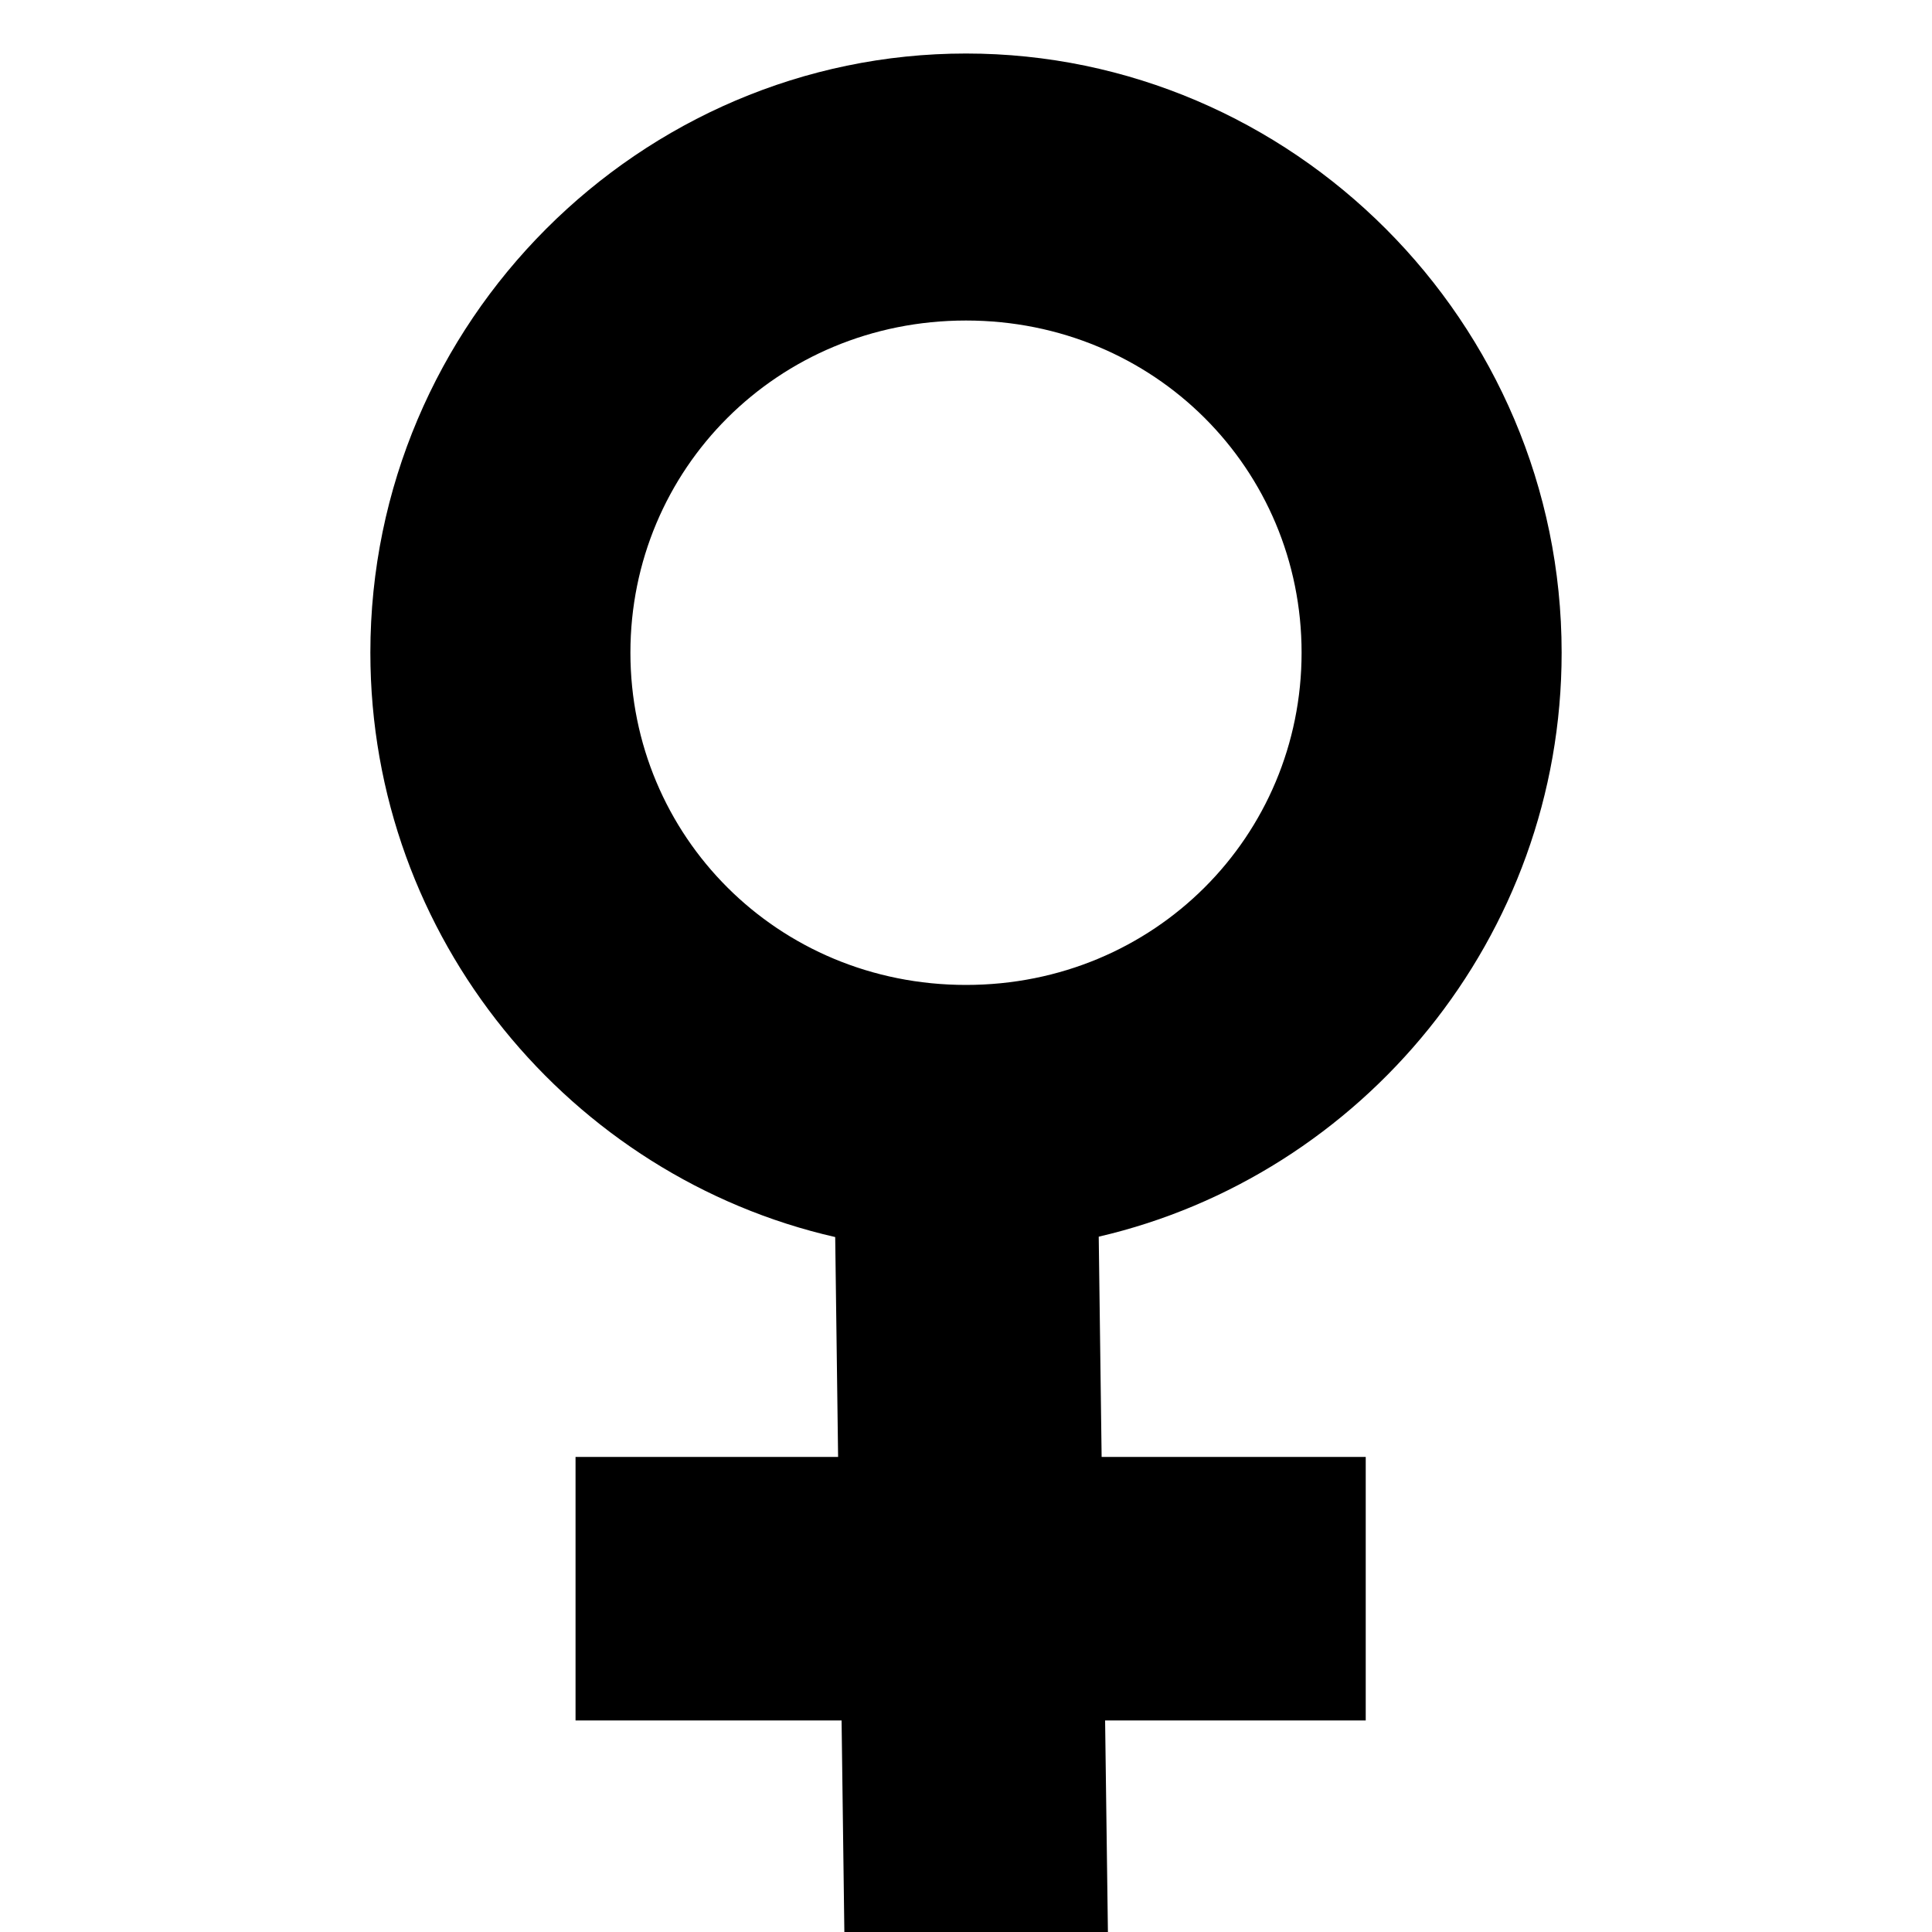
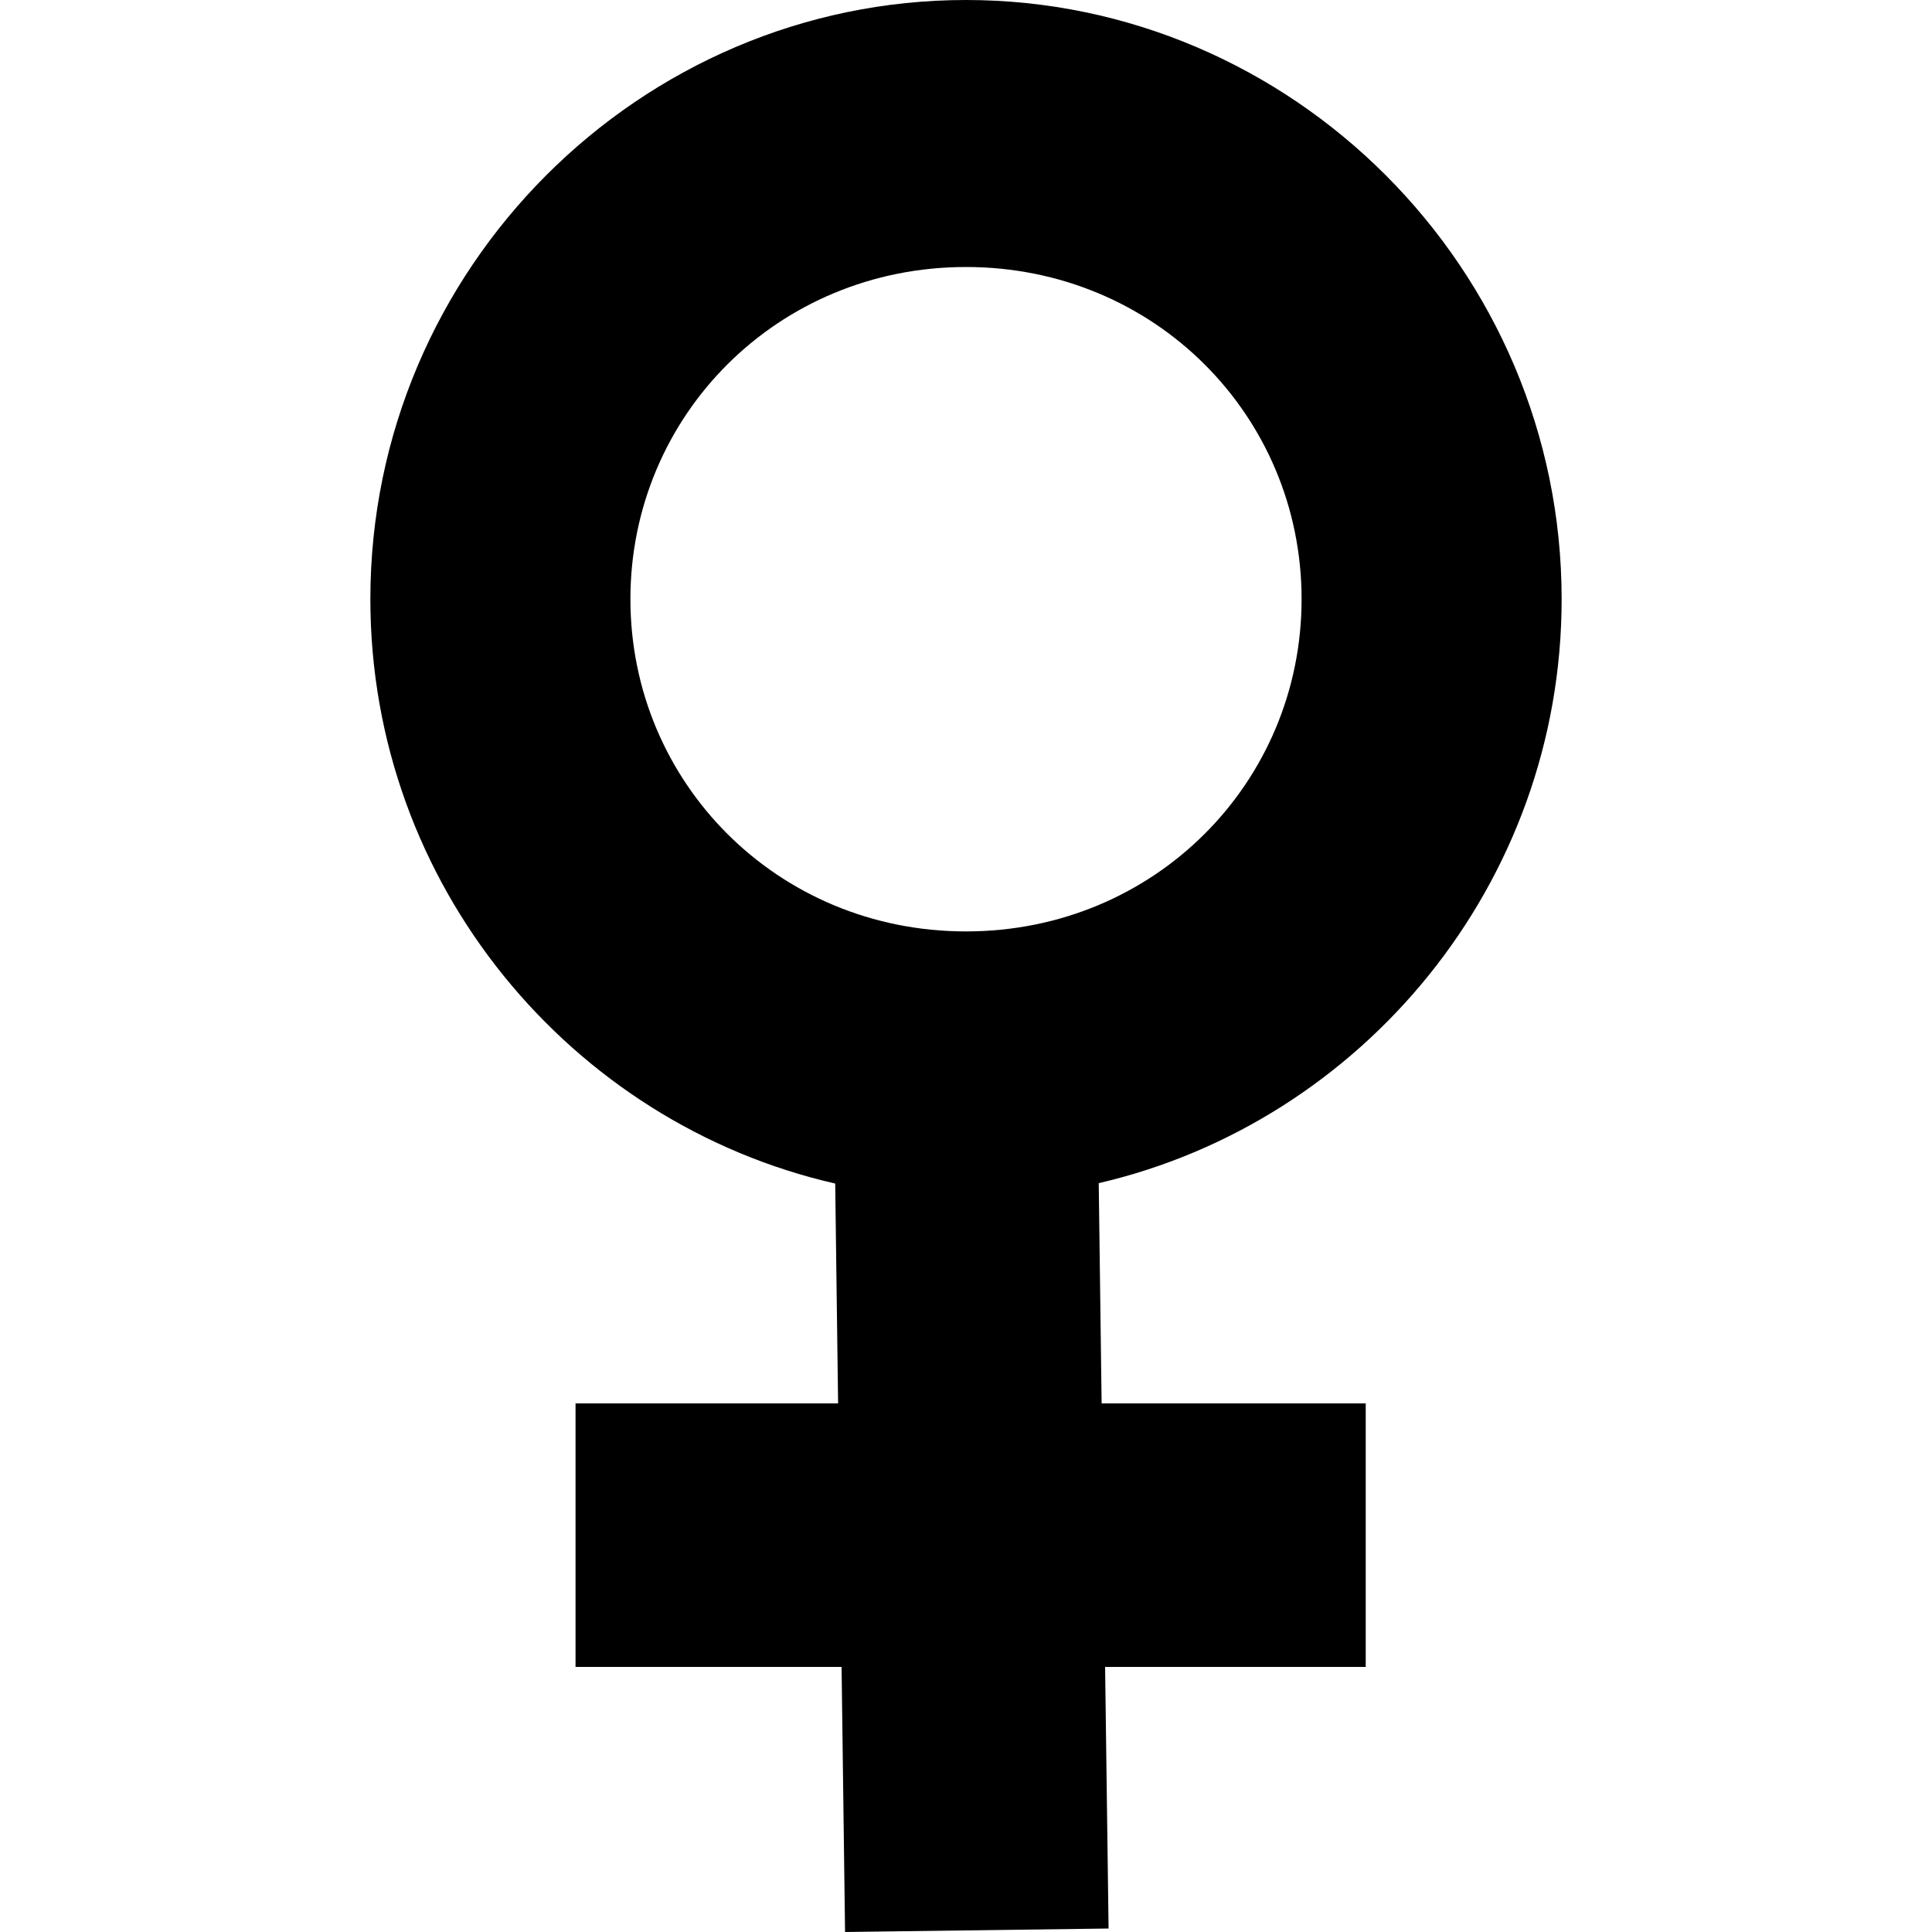
- <svg xmlns="http://www.w3.org/2000/svg" height="1000" width="1000.0">
-   <path d="m500 27.7c-168.5 0-308.3 138.7-308.3 310.1 0 147.9 103.9 271.3 240.6 302.5l1.5 113.8-135.9 0 0 136.4 137.7 0 1.8 137.2 136.4-1.8-1.8-135.4 134.9 0 0-136.4-136.7 0-1.5-114c136.2-31.6 239.6-154.8 239.6-302.3 0-171.4-139.8-310.1-308.3-310.1z m0 138.2c97.7 0 173.7 77.1 173.7 171.9 0 94.8-76 172-173.7 172-97.7 0-173.7-77.2-173.7-172 0-94.8 76-171.9 173.7-171.9z" />
+ <svg xmlns="http://www.w3.org/2000/svg" version="1.1" id="Calque_1" x="0px" y="0px" viewBox="0 0 1000 1000" style="enable-background:new 0 0 1000 1000;" xml:space="preserve">
+   <path d="M500,0C331.5,0,191.7,138.7,191.7,310.1c0,147.9,103.9,271.3,240.6,302.5l1.5,113.8H297.9v136.4h137.7l1.8,137.2l136.4-1.8  L572,862.8h134.9V726.4H570.2l-1.5-114c136.2-31.6,239.6-154.8,239.6-302.3C808.3,138.7,668.5,0,500,0L500,0z M500,138.2  c97.7,0,173.7,77.1,173.7,171.9s-76,172-173.7,172s-173.7-77.2-173.7-172S402.3,138.2,500,138.2z" />
</svg>
